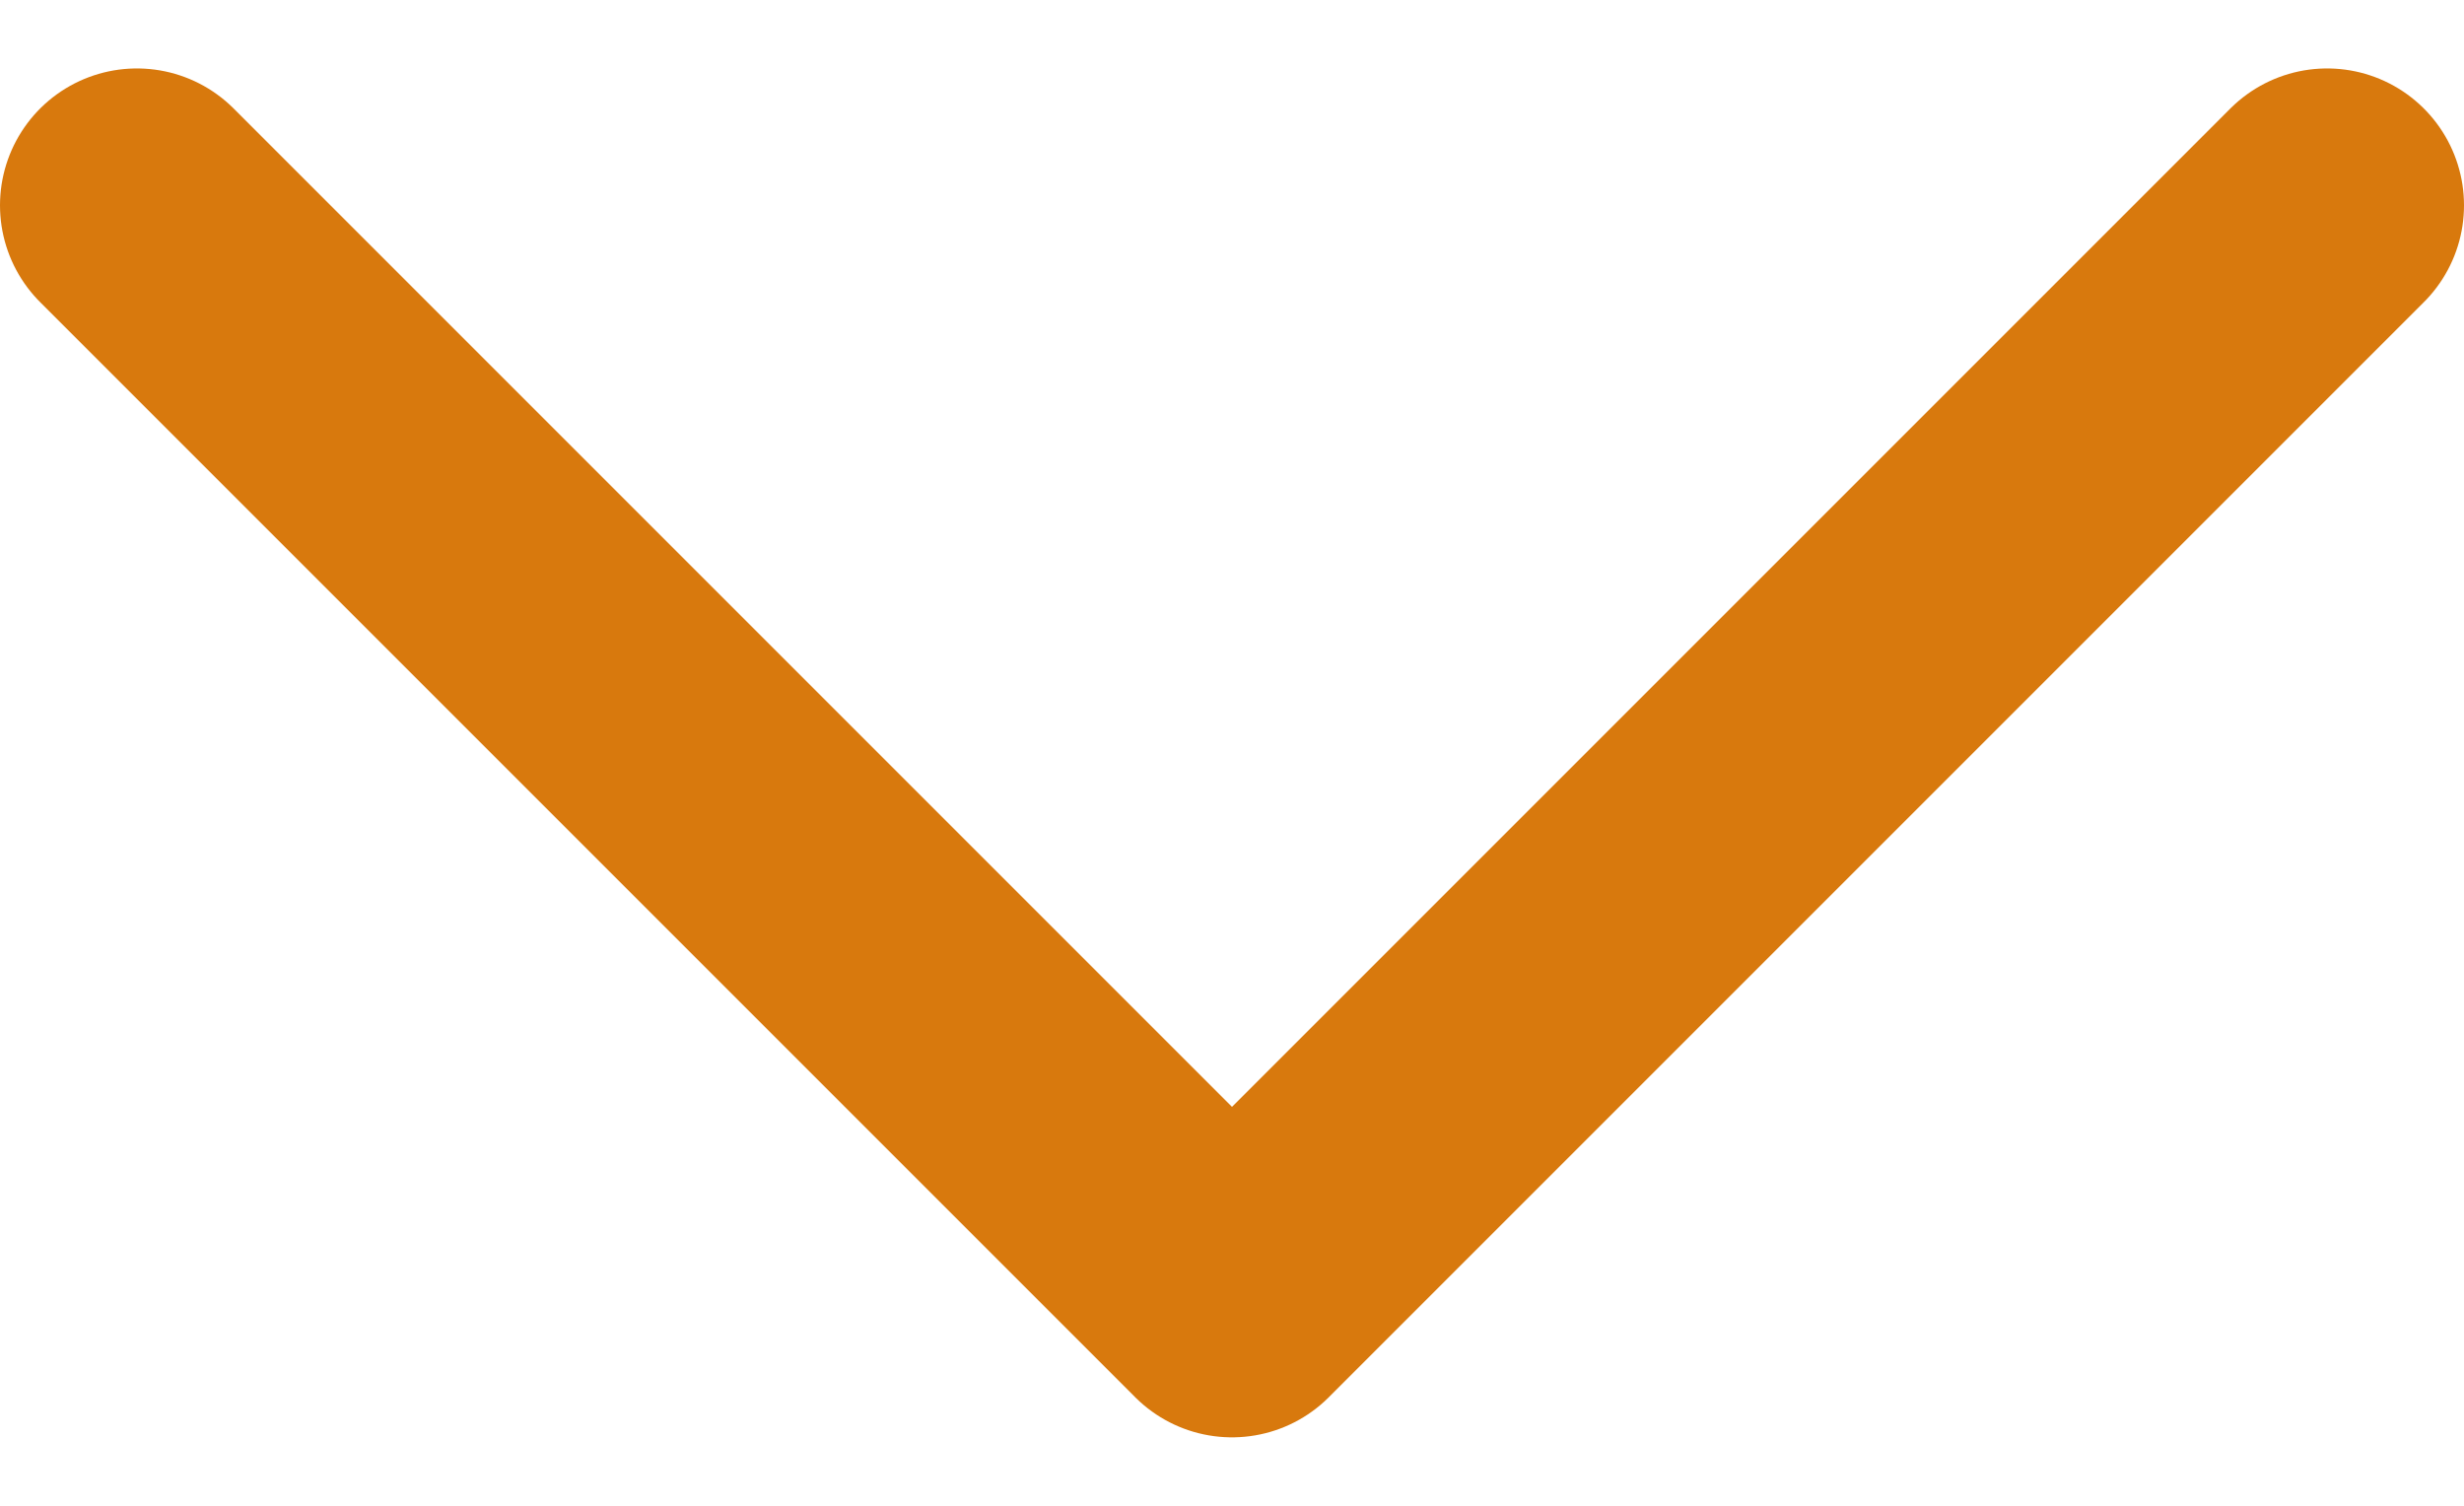
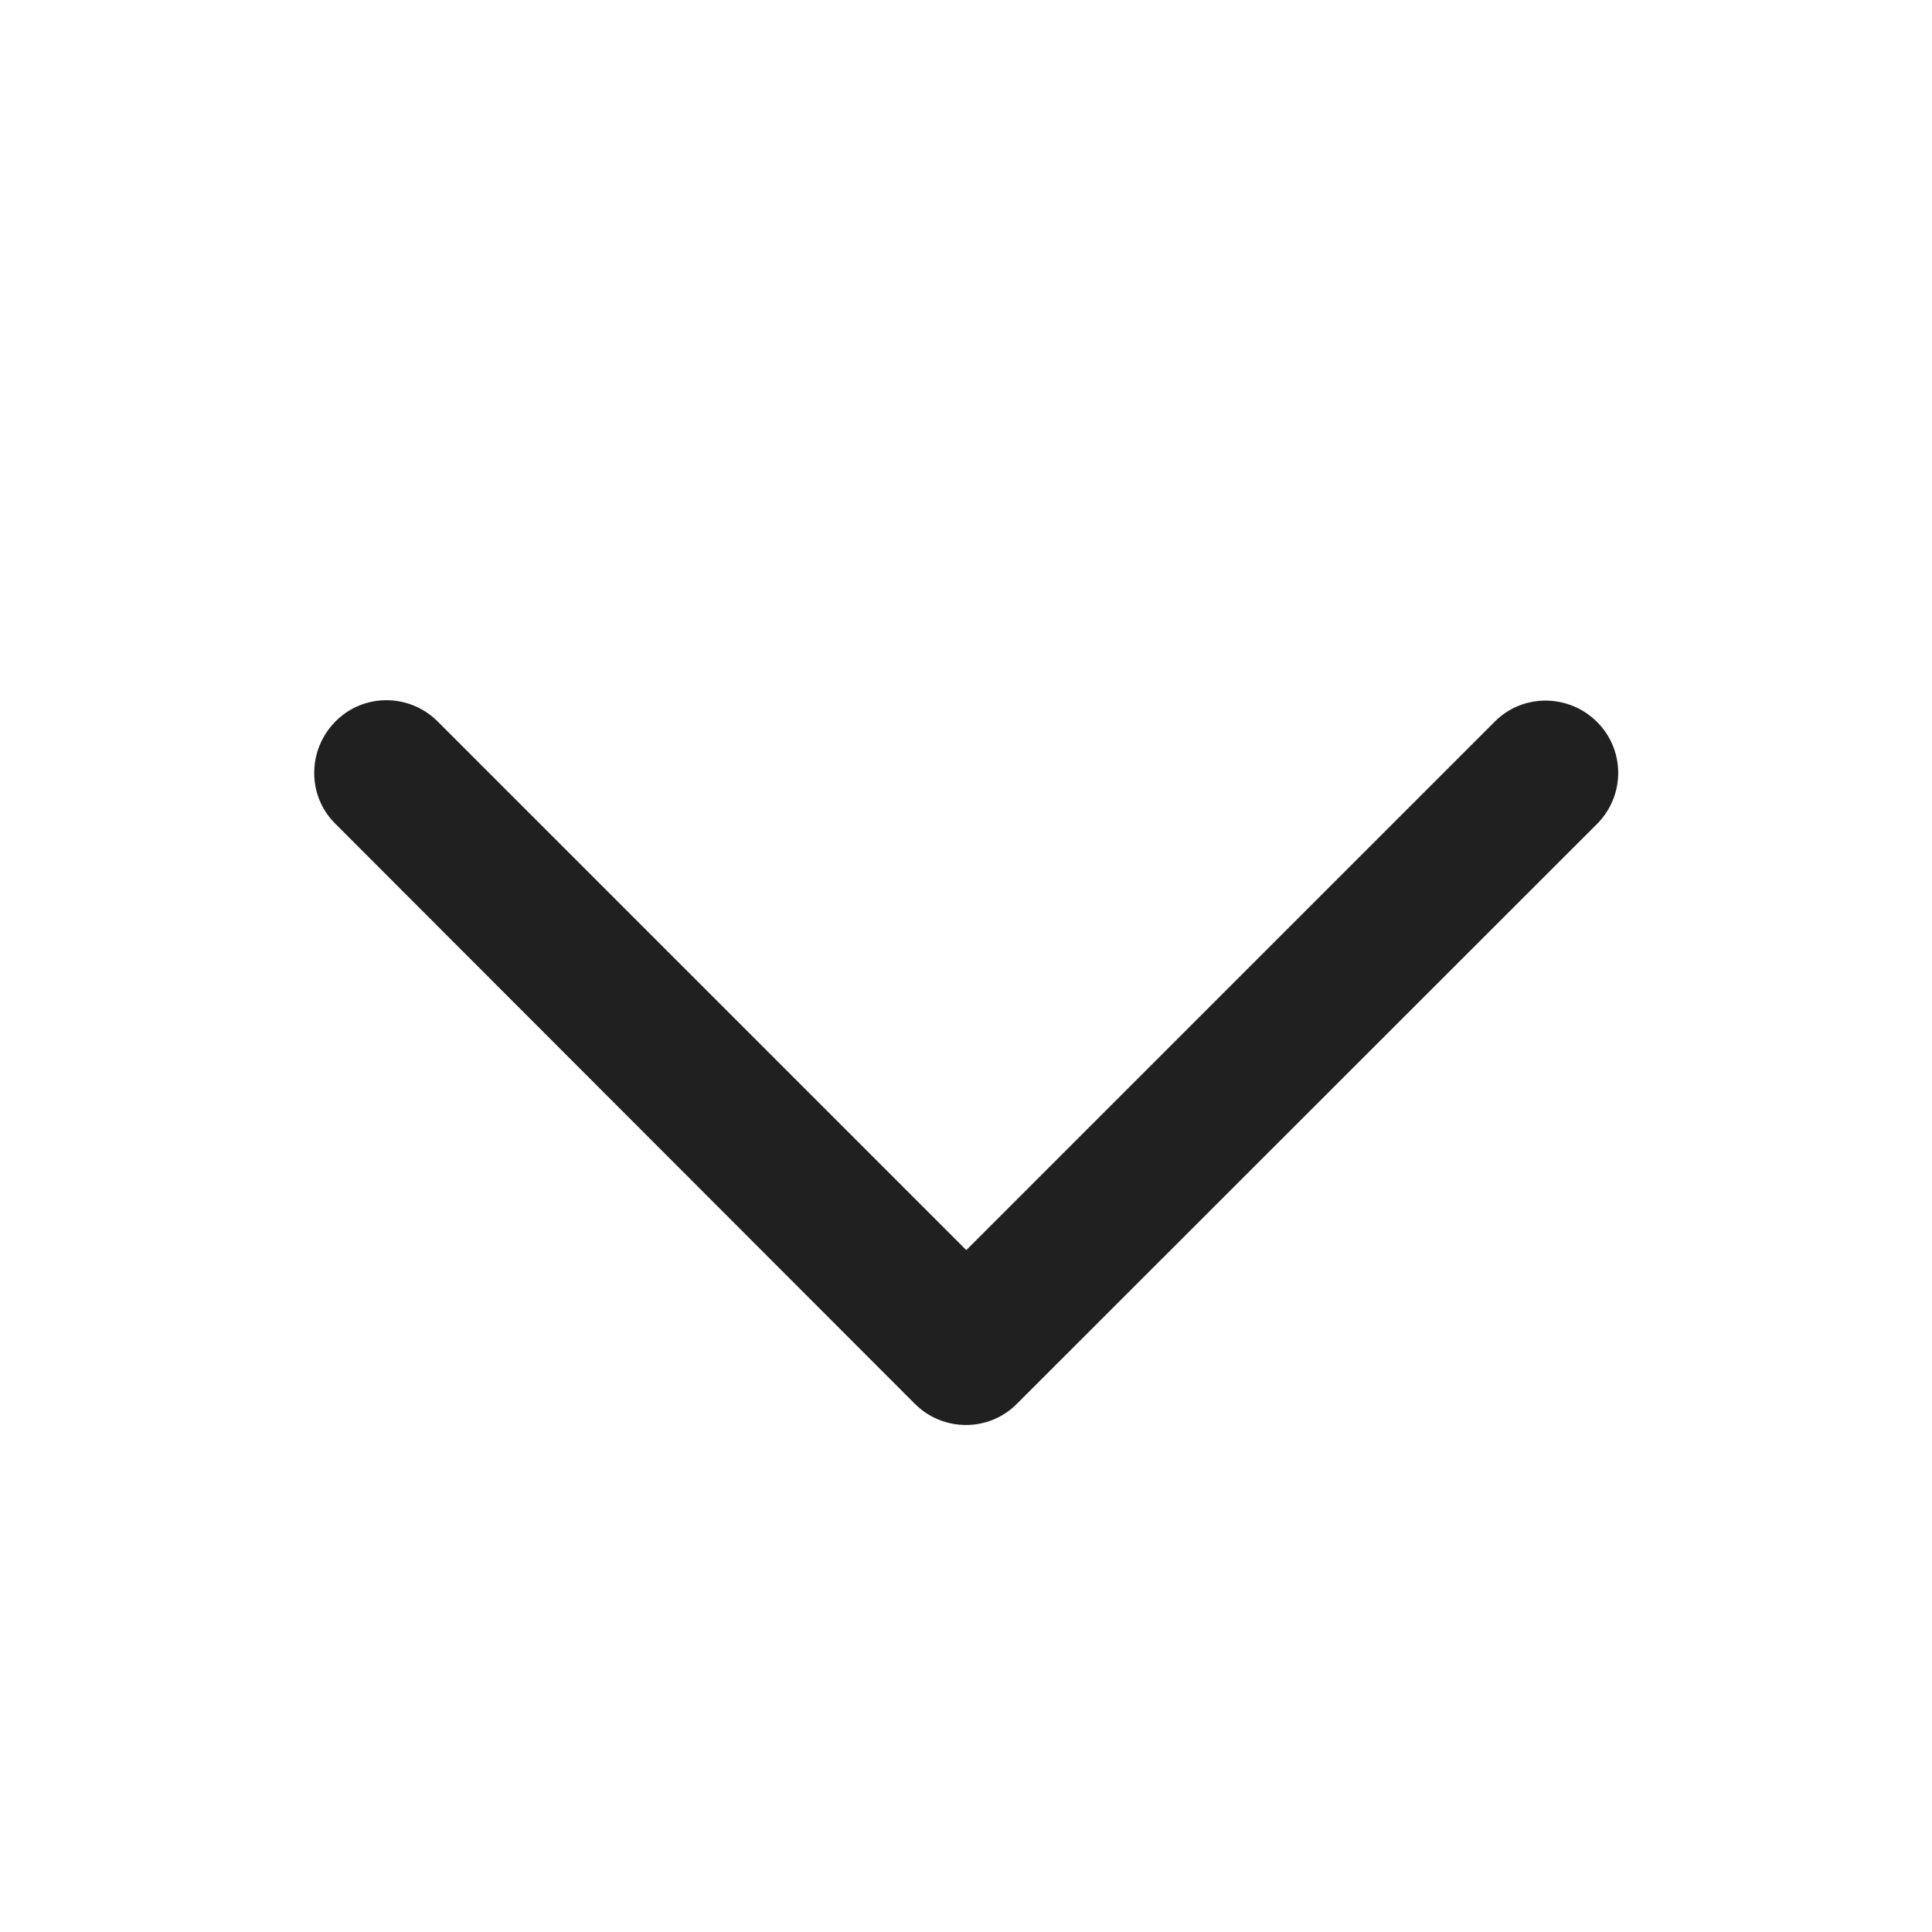
- <svg xmlns="http://www.w3.org/2000/svg" width="18" height="11" viewBox="0 0 18 11" fill="none">
-   <path d="M1 1.5L9 9.5L17 1.5" stroke="#D8790D" stroke-width="2" stroke-linecap="round" stroke-linejoin="round" />
+ <svg xmlns="http://www.w3.org/2000/svg" width="20" height="20" viewBox="0 0 20 20" fill="none">
+   <path d="M9.469 14.531C9.762 14.825 10.238 14.825 10.528 14.531L16.531 8.531C16.825 8.238 16.825 7.763 16.531 7.472C16.238 7.181 15.762 7.178 15.472 7.472L10.003 12.941L4.531 7.469C4.237 7.175 3.762 7.175 3.472 7.469C3.181 7.763 3.178 8.238 3.472 8.528L9.469 14.531Z" fill="#202020" />
</svg>
